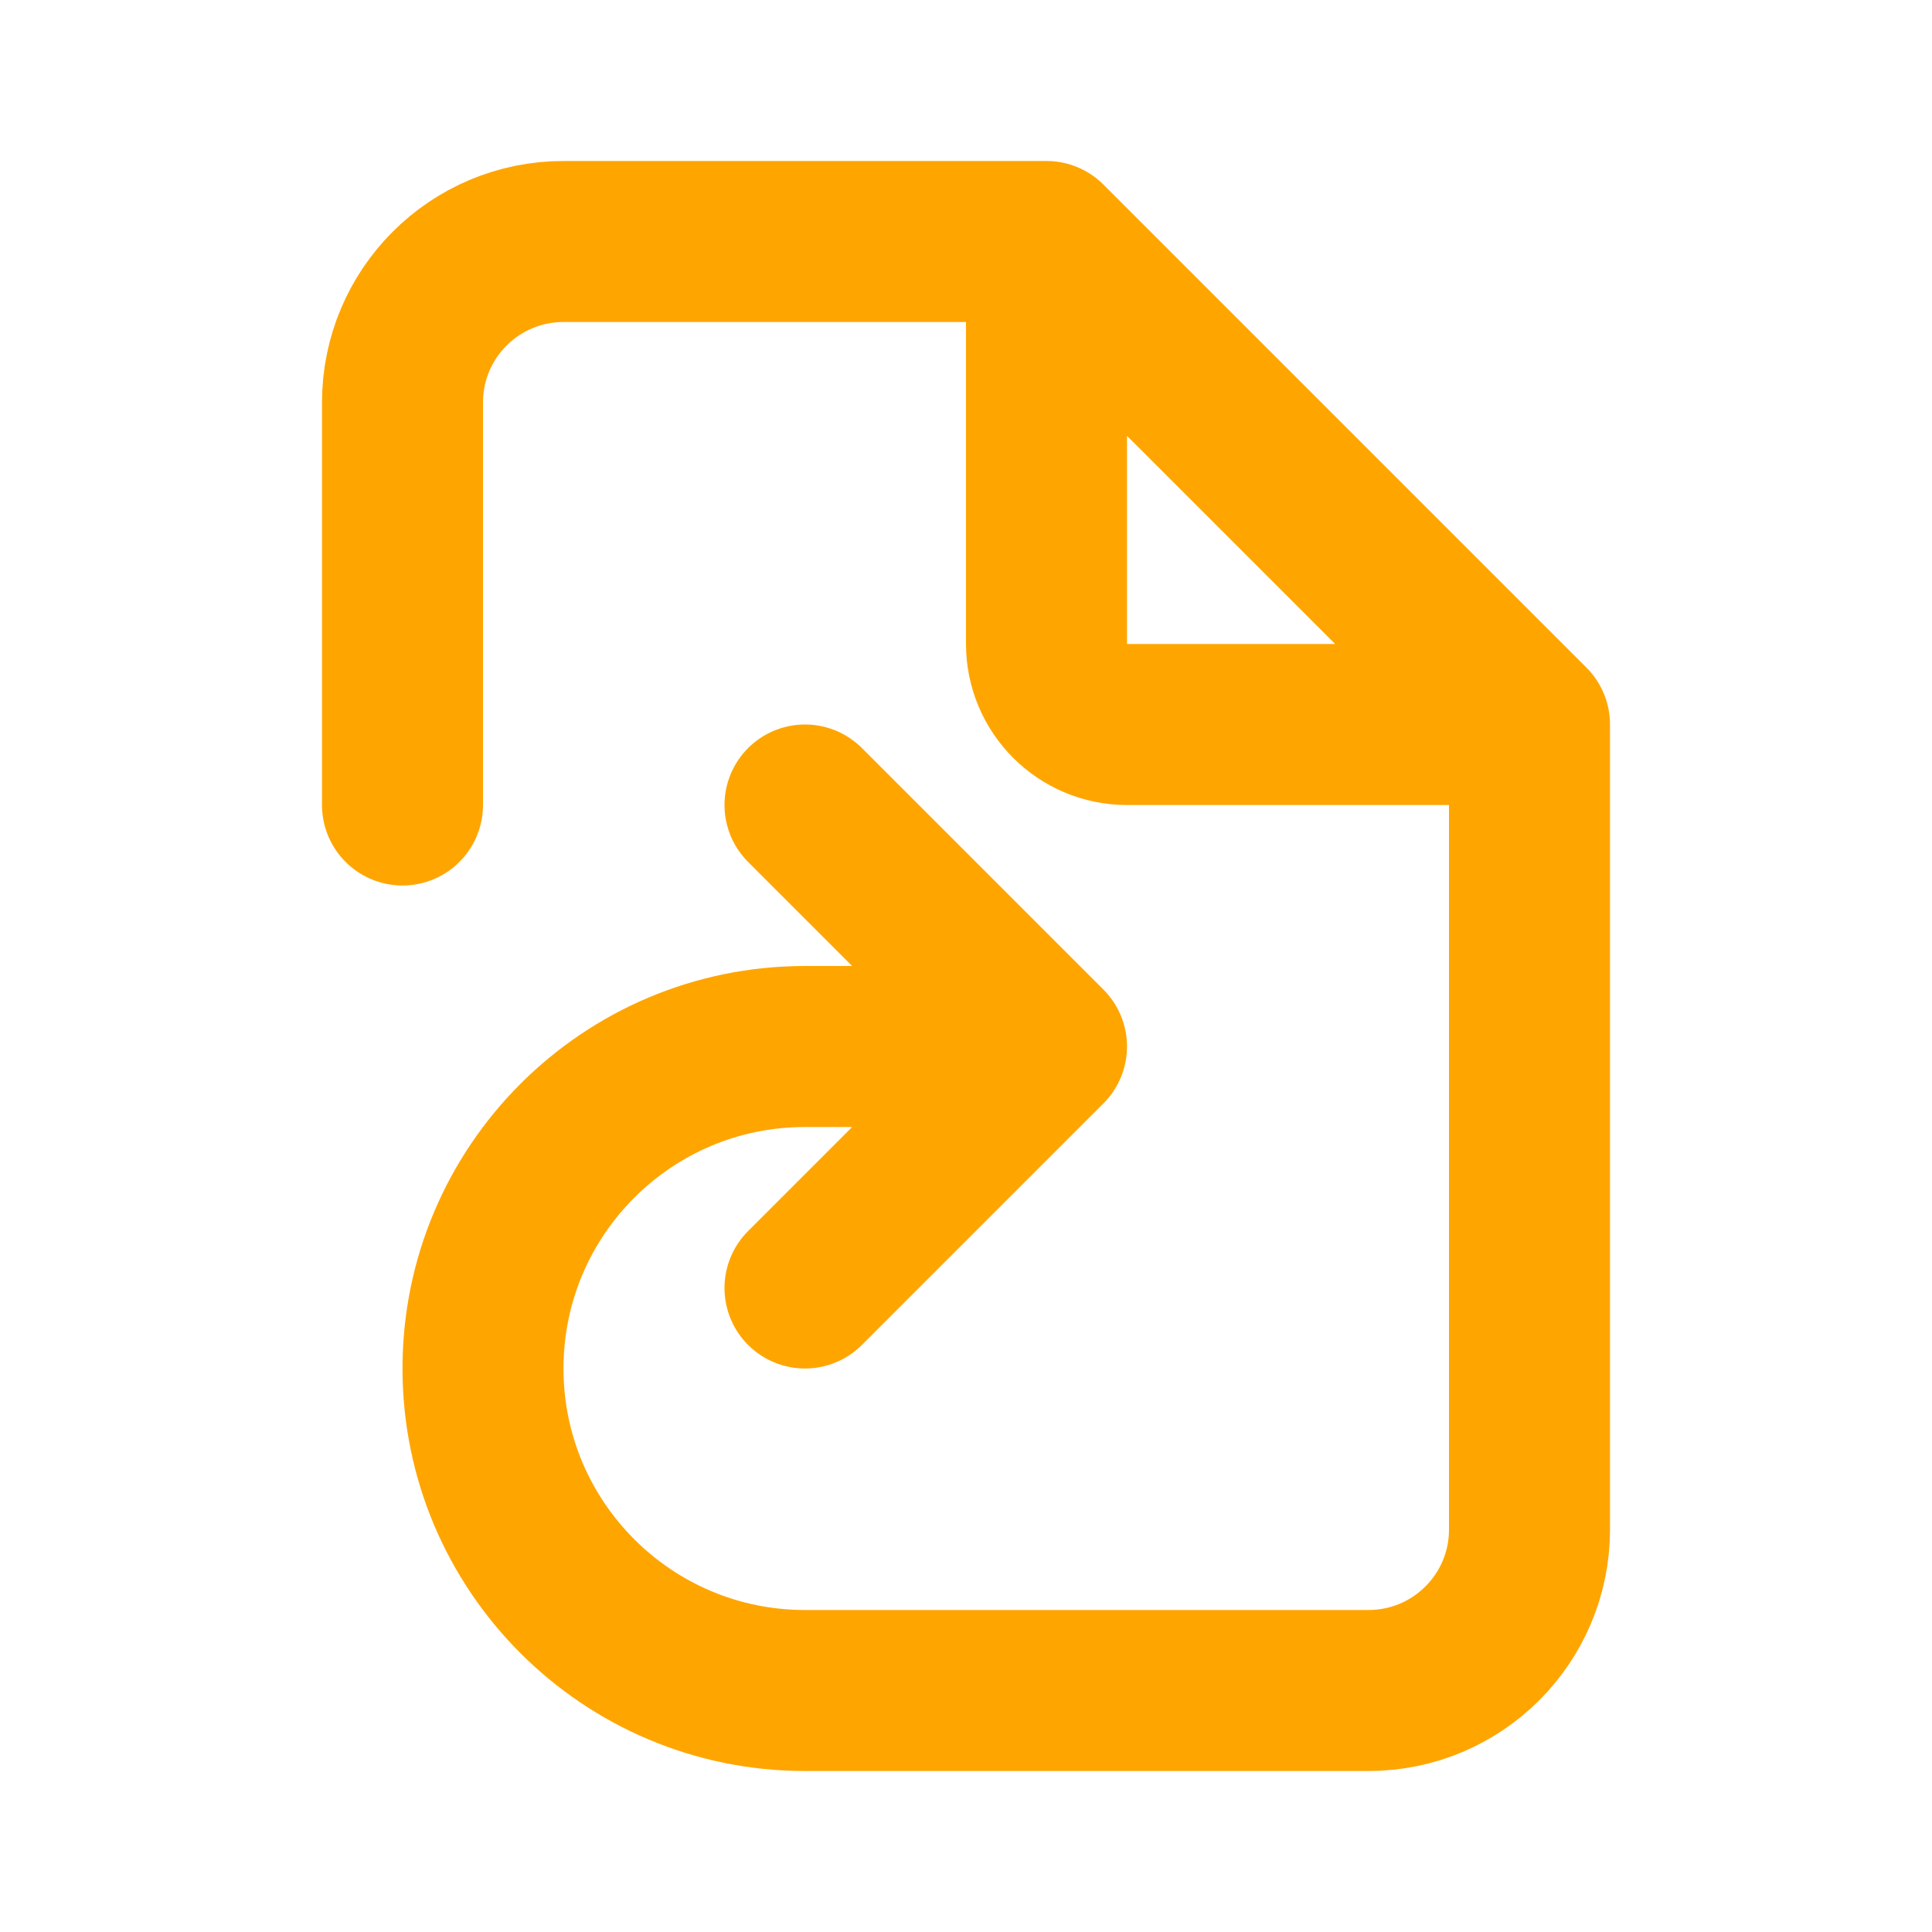
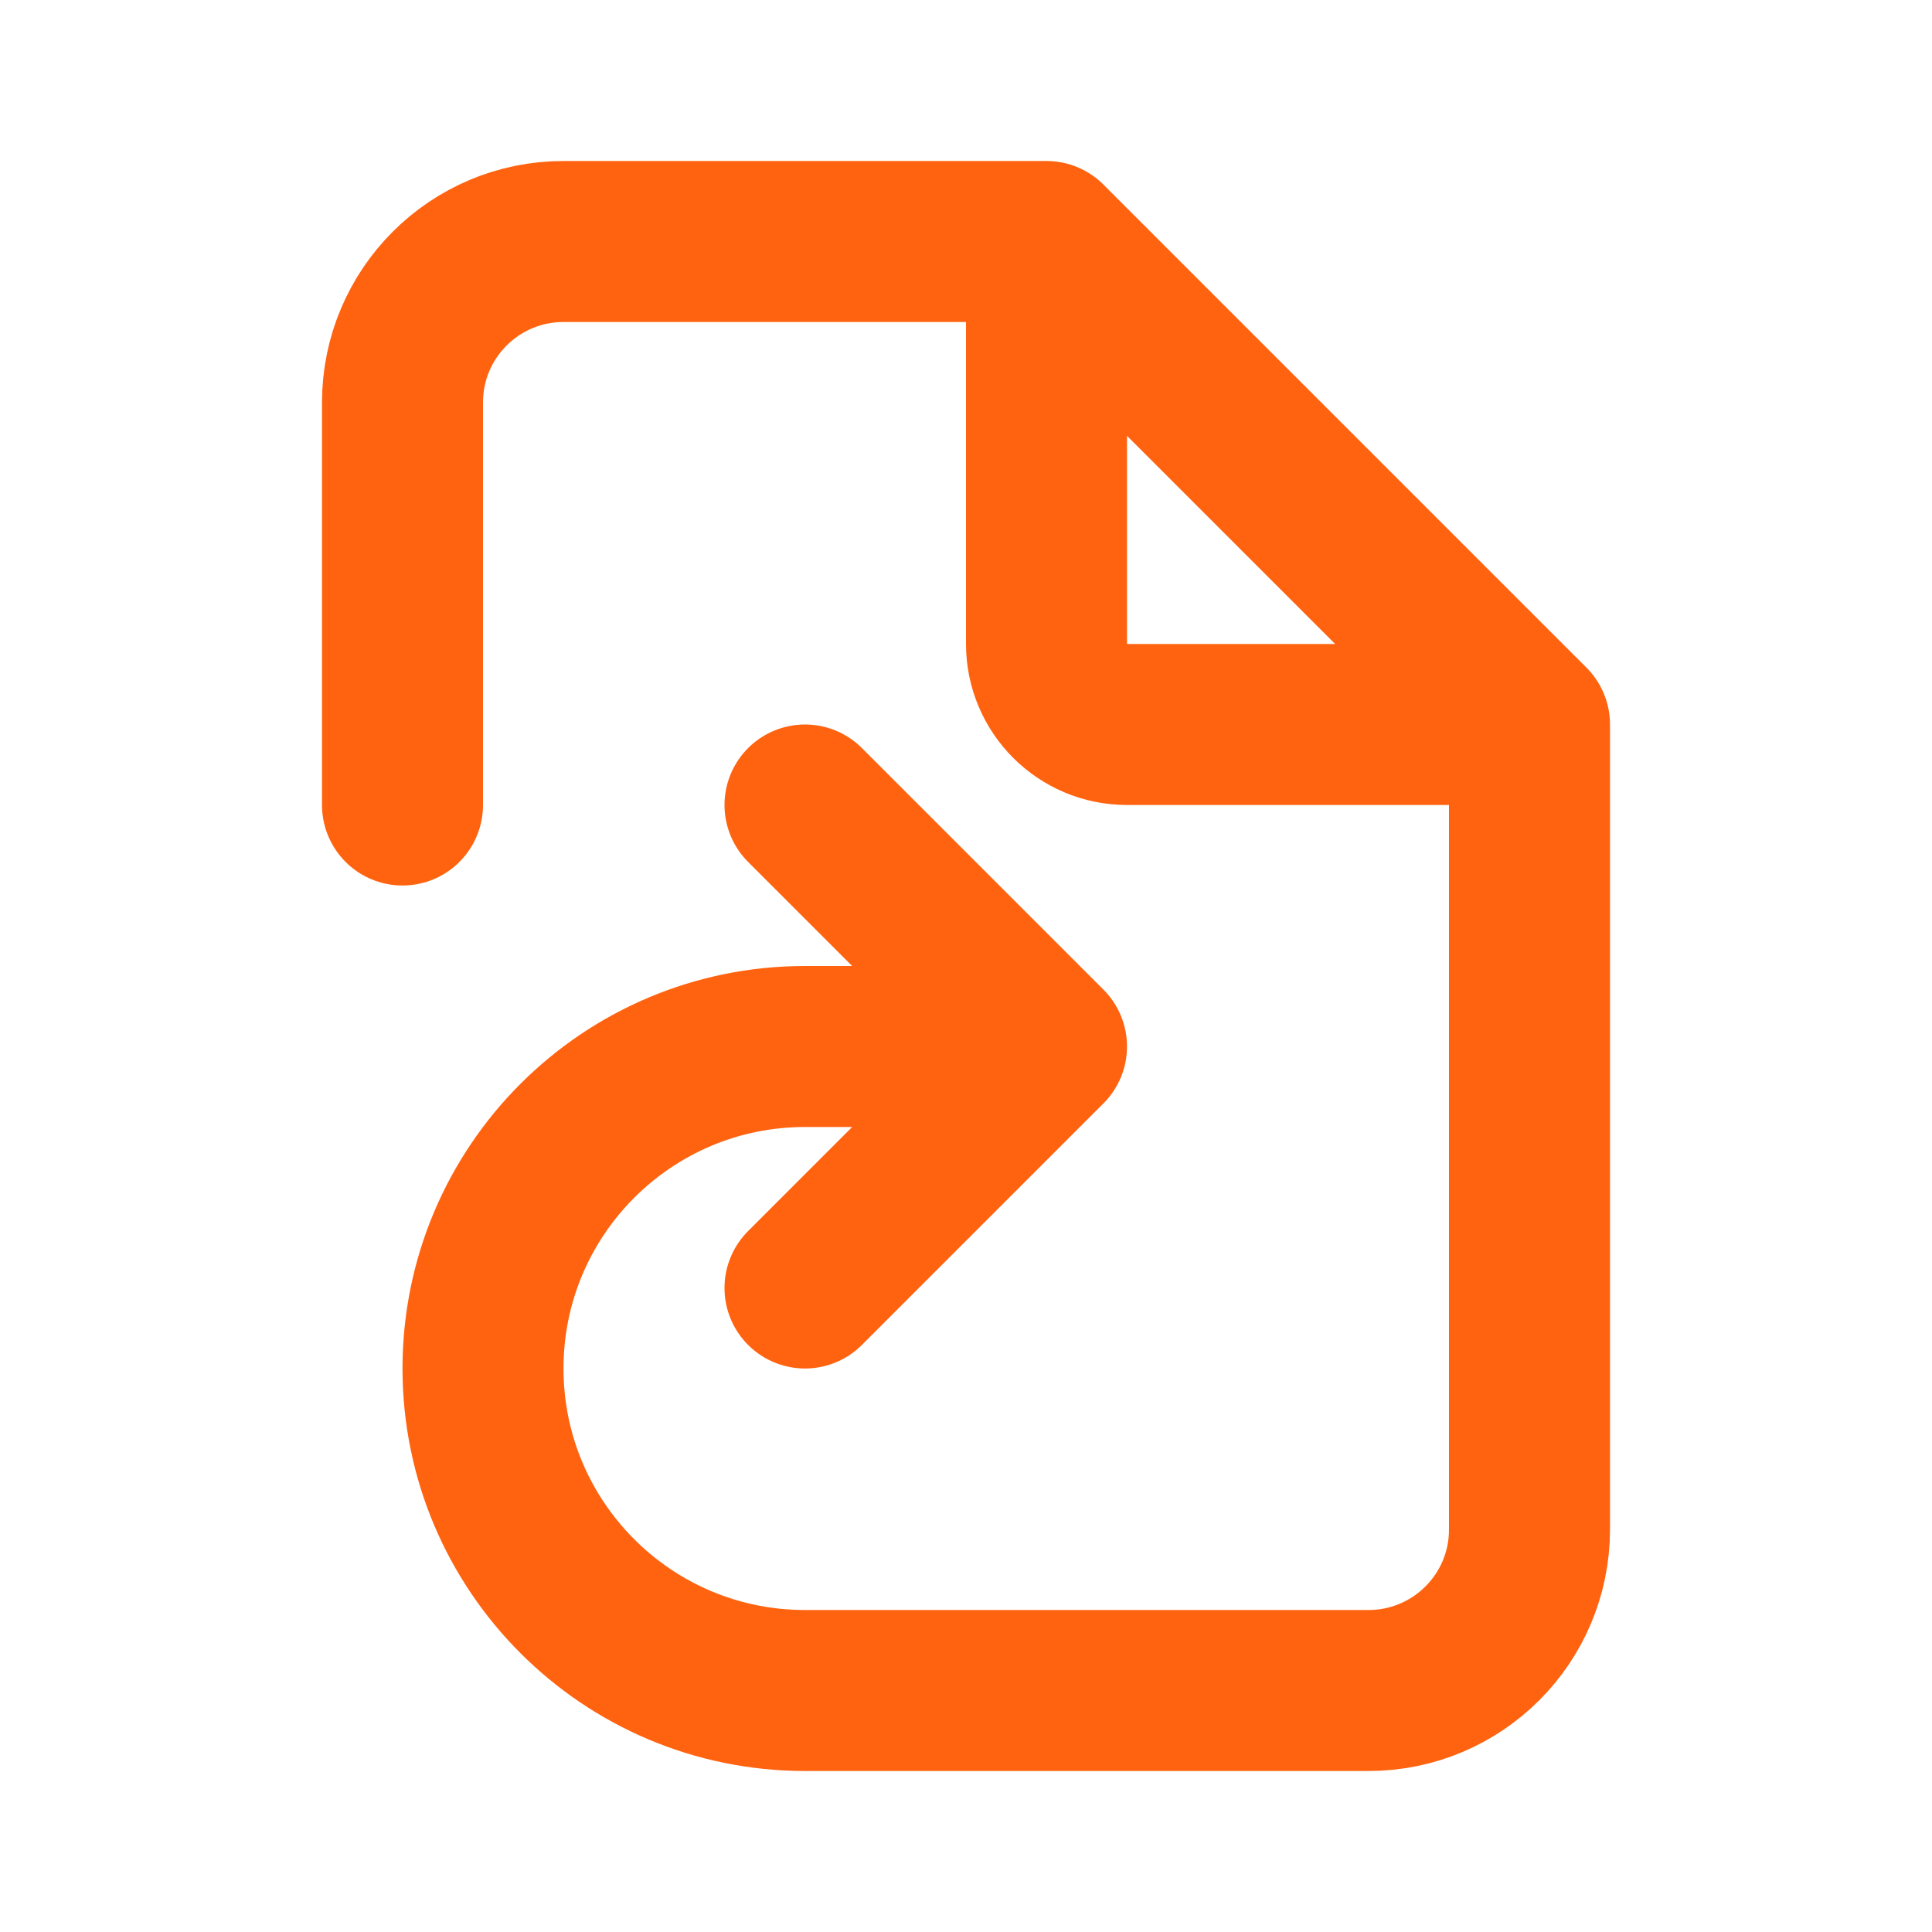
<svg xmlns="http://www.w3.org/2000/svg" width="35px" height="35px" viewBox="0 0 24 24" fill="none">
  <g id="SVGRepo_bgCarrier" stroke-width="0" />
  <g id="SVGRepo_tracerCarrier" stroke-linecap="round" stroke-linejoin="round" />
  <g id="SVGRepo_iconCarrier">
-     <path d="M13 3H7C5.895 3 5 3.895 5 5V10M13 3L19 9M13 3V8C13 8.552 13.448 9 14 9H19M19 9V19C19 20.105 18.105 21 17 21H10C7.791 21 6 19.209 6 17V17C6 14.791 7.791 13 10 13H13M13 13L10 10M13 13L10 16" stroke="#FFA500" stroke-width="2" stroke-linecap="round" stroke-linejoin="round" />
+     <path d="M13 3H7C5.895 3 5 3.895 5 5V10M13 3L19 9M13 3V8C13 8.552 13.448 9 14 9H19M19 9V19C19 20.105 18.105 21 17 21H10C7.791 21 6 19.209 6 17V17C6 14.791 7.791 13 10 13H13M13 13L10 10M13 13L10 16" stroke="#FF6310" stroke-width="2" stroke-linecap="round" stroke-linejoin="round" />
  </g>
</svg>
